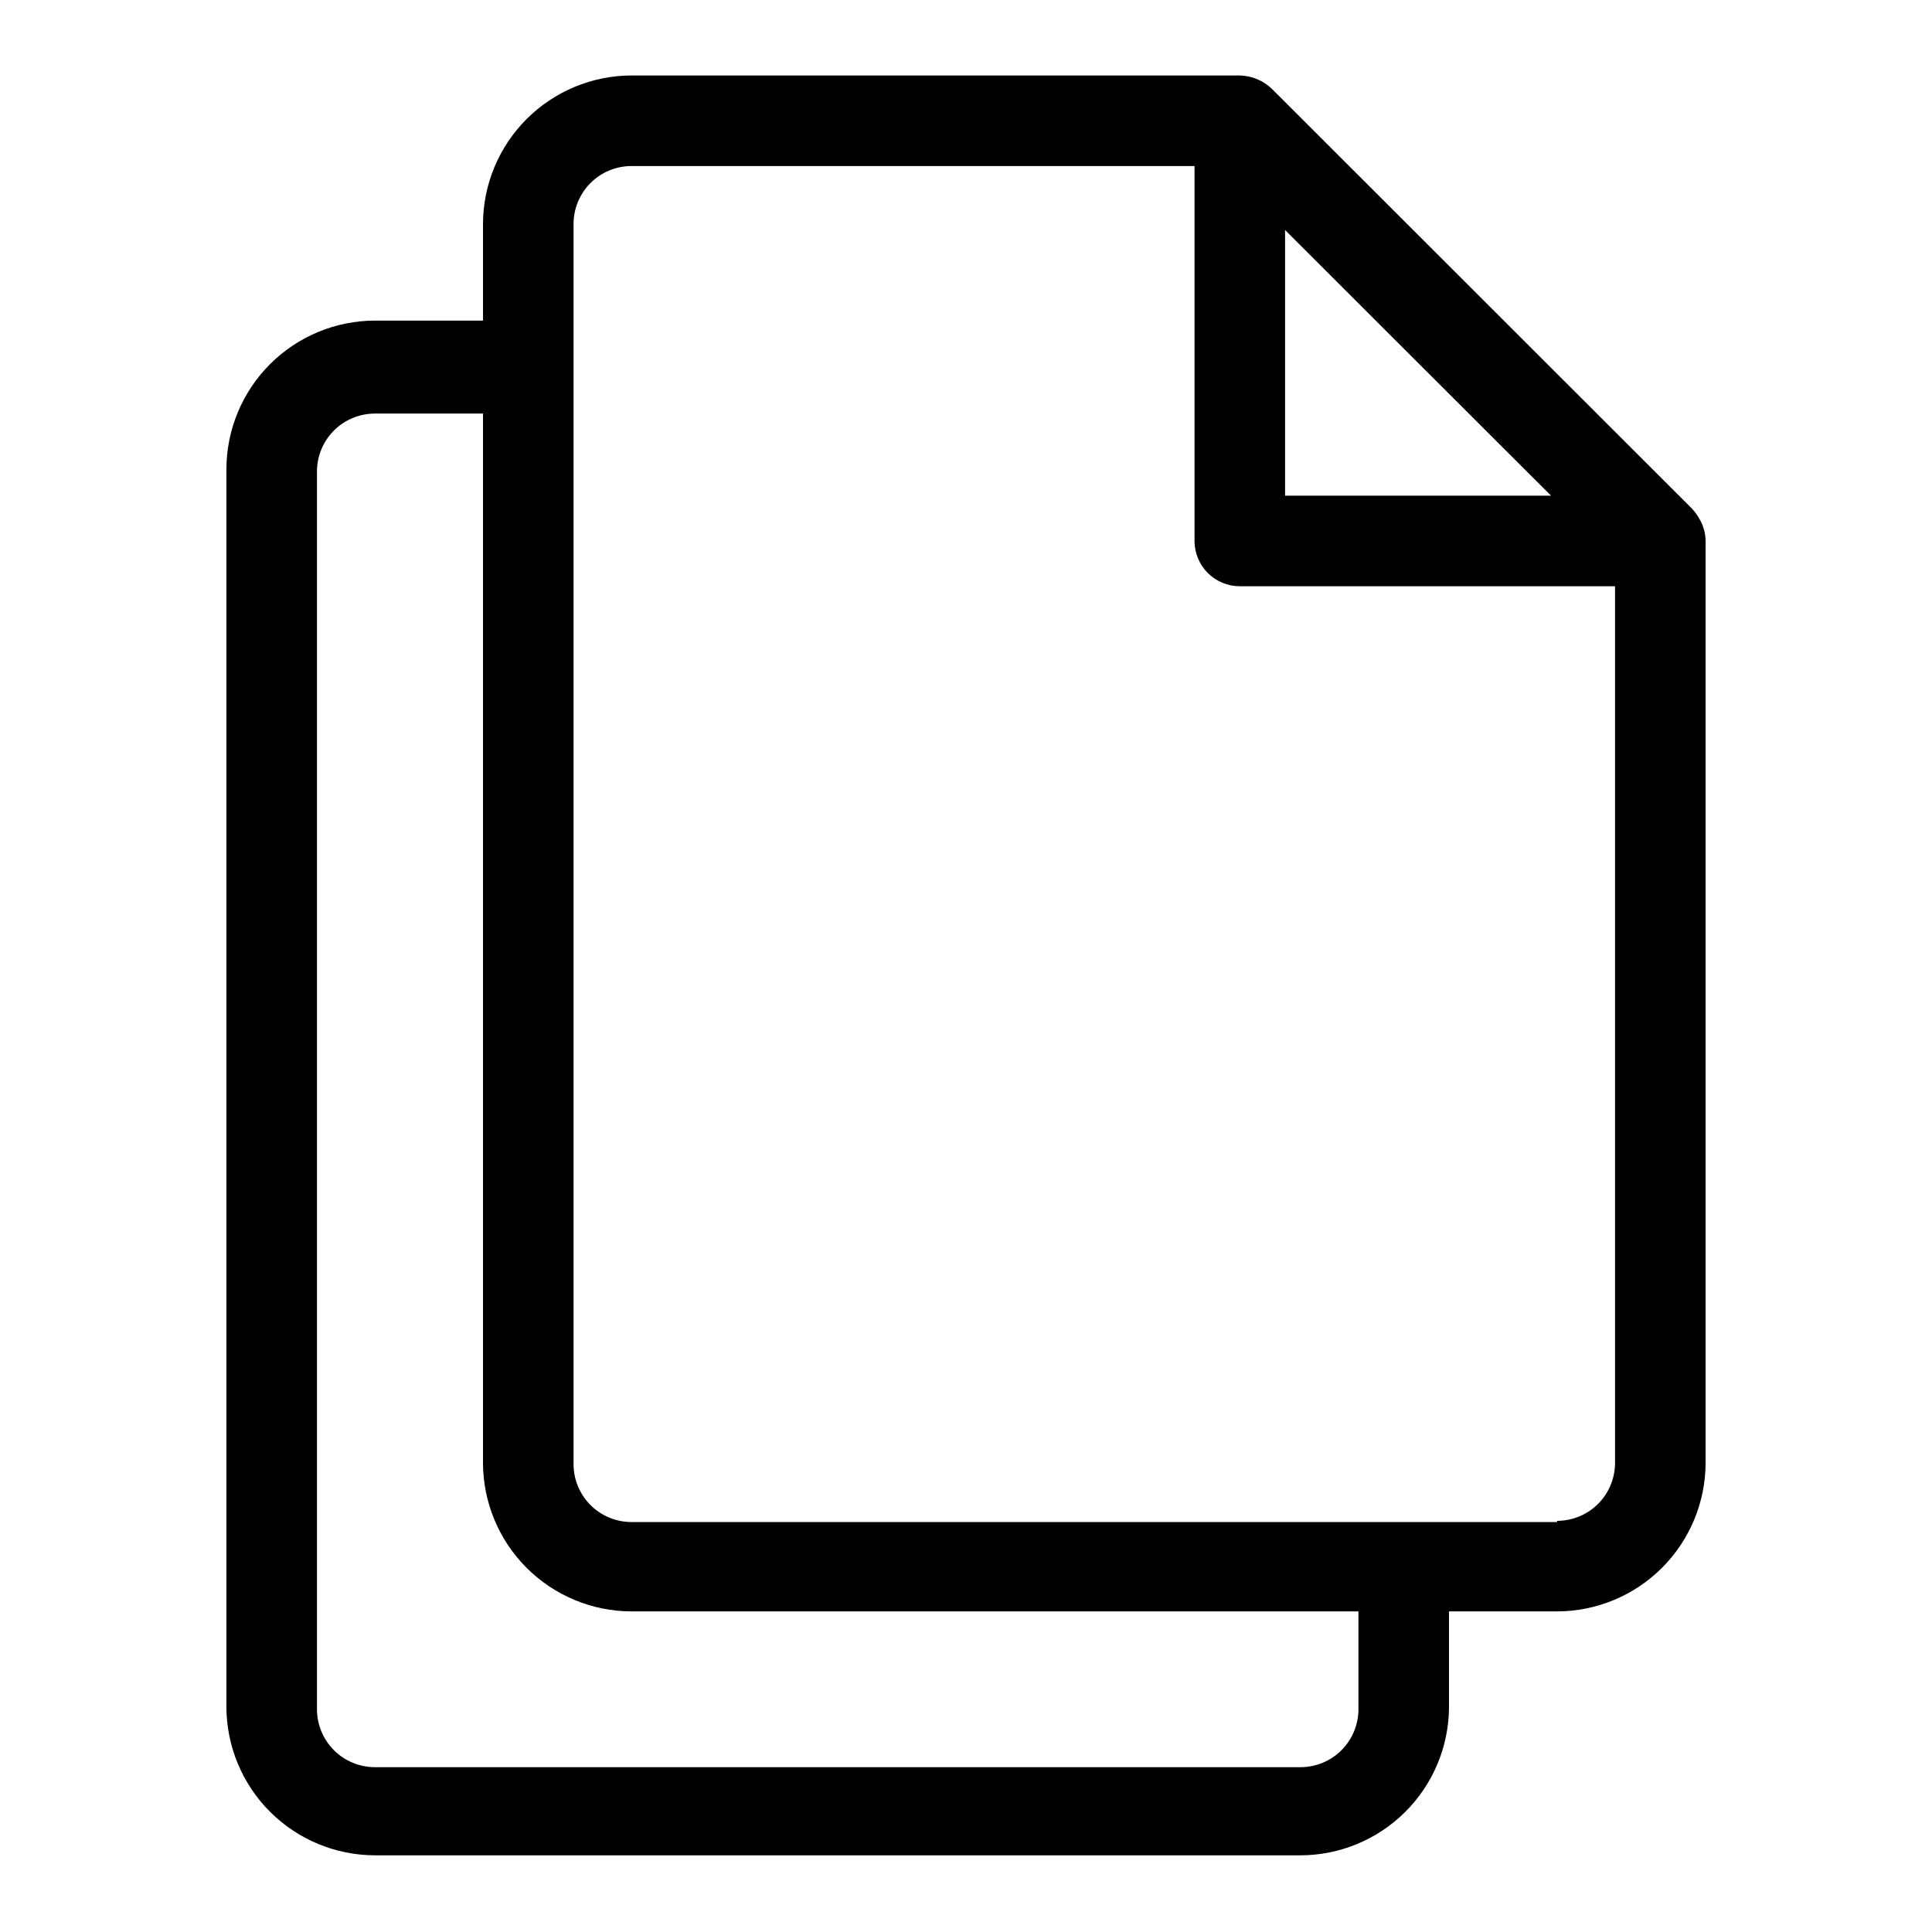
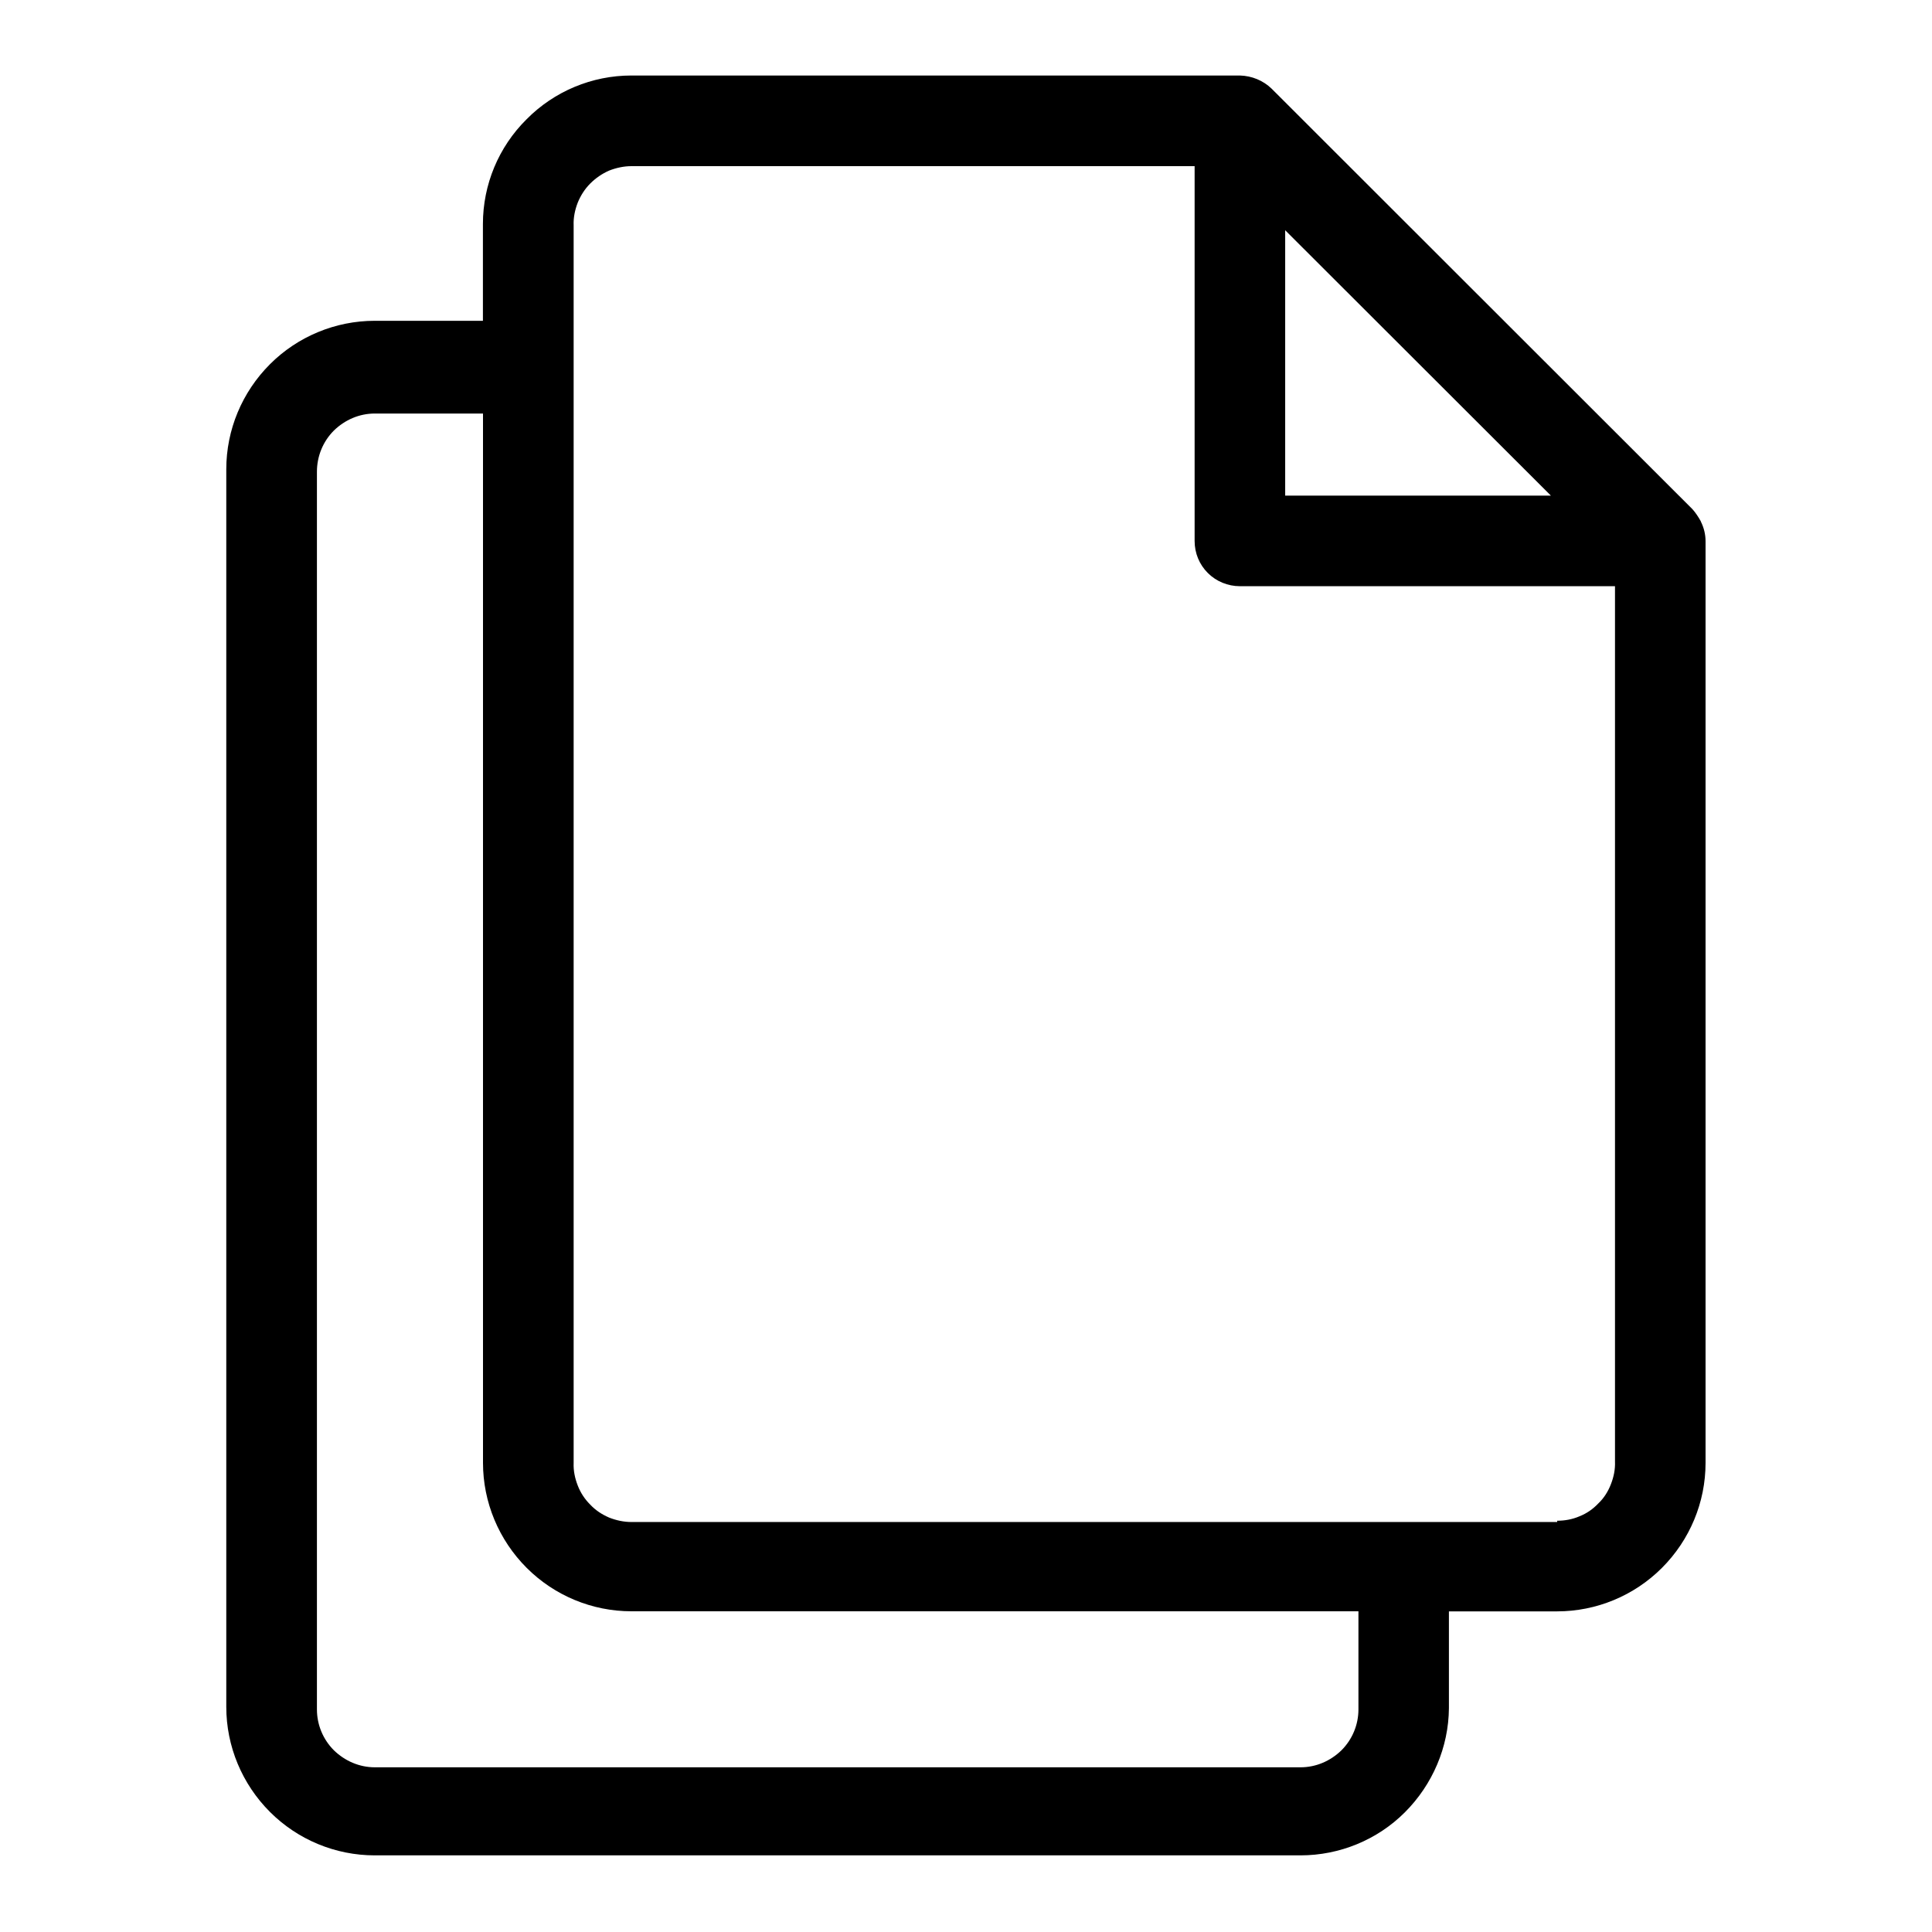
- <svg xmlns="http://www.w3.org/2000/svg" width="64" height="64" viewBox="0 0 64 64" fill="none">
-   <path d="M56.34 17.27C56.265 17.121 56.171 16.983 56.06 16.86L42.13 2.94C41.844 2.666 41.466 2.51 41.07 2.5H20.92C19.616 2.503 18.366 3.022 17.444 3.944C16.522 4.866 16.003 6.116 16 7.42V10.62H12.42C11.116 10.623 9.866 11.142 8.944 12.064C8.022 12.986 7.503 14.236 7.5 15.54V56.54C7.503 57.844 8.022 59.094 8.944 60.016C9.866 60.938 11.116 61.457 12.42 61.46H43.08C44.377 61.457 45.621 60.944 46.542 60.03C47.463 59.117 47.987 57.877 48 56.58V53.38H51.58C52.884 53.377 54.134 52.858 55.056 51.936C55.978 51.014 56.497 49.764 56.5 48.46V17.93C56.499 17.701 56.444 17.474 56.34 17.27V17.27ZM42.57 7.62L51.38 16.42H42.57V7.62ZM45 56.62C45 57.129 44.798 57.618 44.438 57.978C44.078 58.338 43.589 58.54 43.08 58.54H12.42C11.911 58.54 11.422 58.338 11.062 57.978C10.702 57.618 10.5 57.129 10.5 56.62V15.62C10.5 15.111 10.702 14.622 11.062 14.262C11.422 13.902 11.911 13.7 12.42 13.7H16V48.46C16.003 49.764 16.522 51.014 17.444 51.936C18.366 52.858 19.616 53.377 20.92 53.38H45V56.62ZM51.58 50.42H20.92C20.665 50.42 20.412 50.369 20.176 50.27C19.94 50.171 19.727 50.026 19.548 49.844C19.369 49.661 19.229 49.445 19.134 49.207C19.04 48.969 18.995 48.715 19 48.46V7.46C18.995 7.205 19.04 6.951 19.134 6.713C19.229 6.475 19.369 6.259 19.548 6.076C19.727 5.894 19.94 5.749 20.176 5.65C20.412 5.551 20.665 5.5 20.92 5.5H39.57V17.92C39.57 18.318 39.728 18.699 40.009 18.981C40.291 19.262 40.672 19.42 41.07 19.42H53.5V48.42C53.505 48.675 53.46 48.929 53.365 49.167C53.271 49.405 53.131 49.621 52.952 49.804C52.773 49.986 52.56 50.131 52.324 50.23C52.089 50.329 51.836 50.38 51.58 50.38V50.42Z" fill="black" />
+ <svg xmlns="http://www.w3.org/2000/svg" height="24" viewBox="0 0 24 24" width="24">
+   <path d="m21.129 6.477c-.031-.055-.066-.109-.105-.152l-5.227-5.223c-.105-.102-.246-.16-.395-.164h-7.559c-.488 0-.957.195-1.301.543-.348.344-.543.812-.543 1.301v1.203h-1.344c-.488 0-.957.195-1.301.539-.348.348-.543.816-.543 1.305v15.375c0 .488.195.957.543 1.305.344.344.812.539 1.301.539h11.5c.484 0 .953-.191 1.297-.535s.543-.809.547-1.293v-1.203h1.344c.488 0 .957-.195 1.301-.539.348-.348.543-.816.543-1.305v-11.449c0-.086-.02-.168-.059-.246zm-5.164-3.617 3.301 3.297h-3.301zm.91 18.375c0 .188-.074.371-.211.508-.137.133-.316.211-.508.211h-11.5c-.191 0-.371-.078-.508-.211-.137-.137-.211-.32-.211-.508v-15.375c0-.191.074-.375.211-.512.137-.133.316-.211.508-.211h1.344v13.035c0 .488.195.957.543 1.305.344.344.812.539 1.301.539h9.031zm2.469-2.328h-11.5c-.094 0-.188-.02-.277-.055-.09-.039-.168-.09-.234-.16-.07-.07-.121-.148-.156-.238-.035-.09-.055-.184-.051-.281v-15.375c-.004-.094.016-.191.051-.281.035-.086.086-.168.156-.238.066-.066.145-.121.234-.16.09-.035.184-.055.277-.055h6.996v4.656c0 .152.059.293.164.398.105.105.25.164.398.164h4.66v10.875c.004.098-.016.191-.051.281-.035.09-.086.172-.156.238-.066.07-.145.125-.234.16-.09.039-.184.055-.277.055zm0 0" />
</svg>
